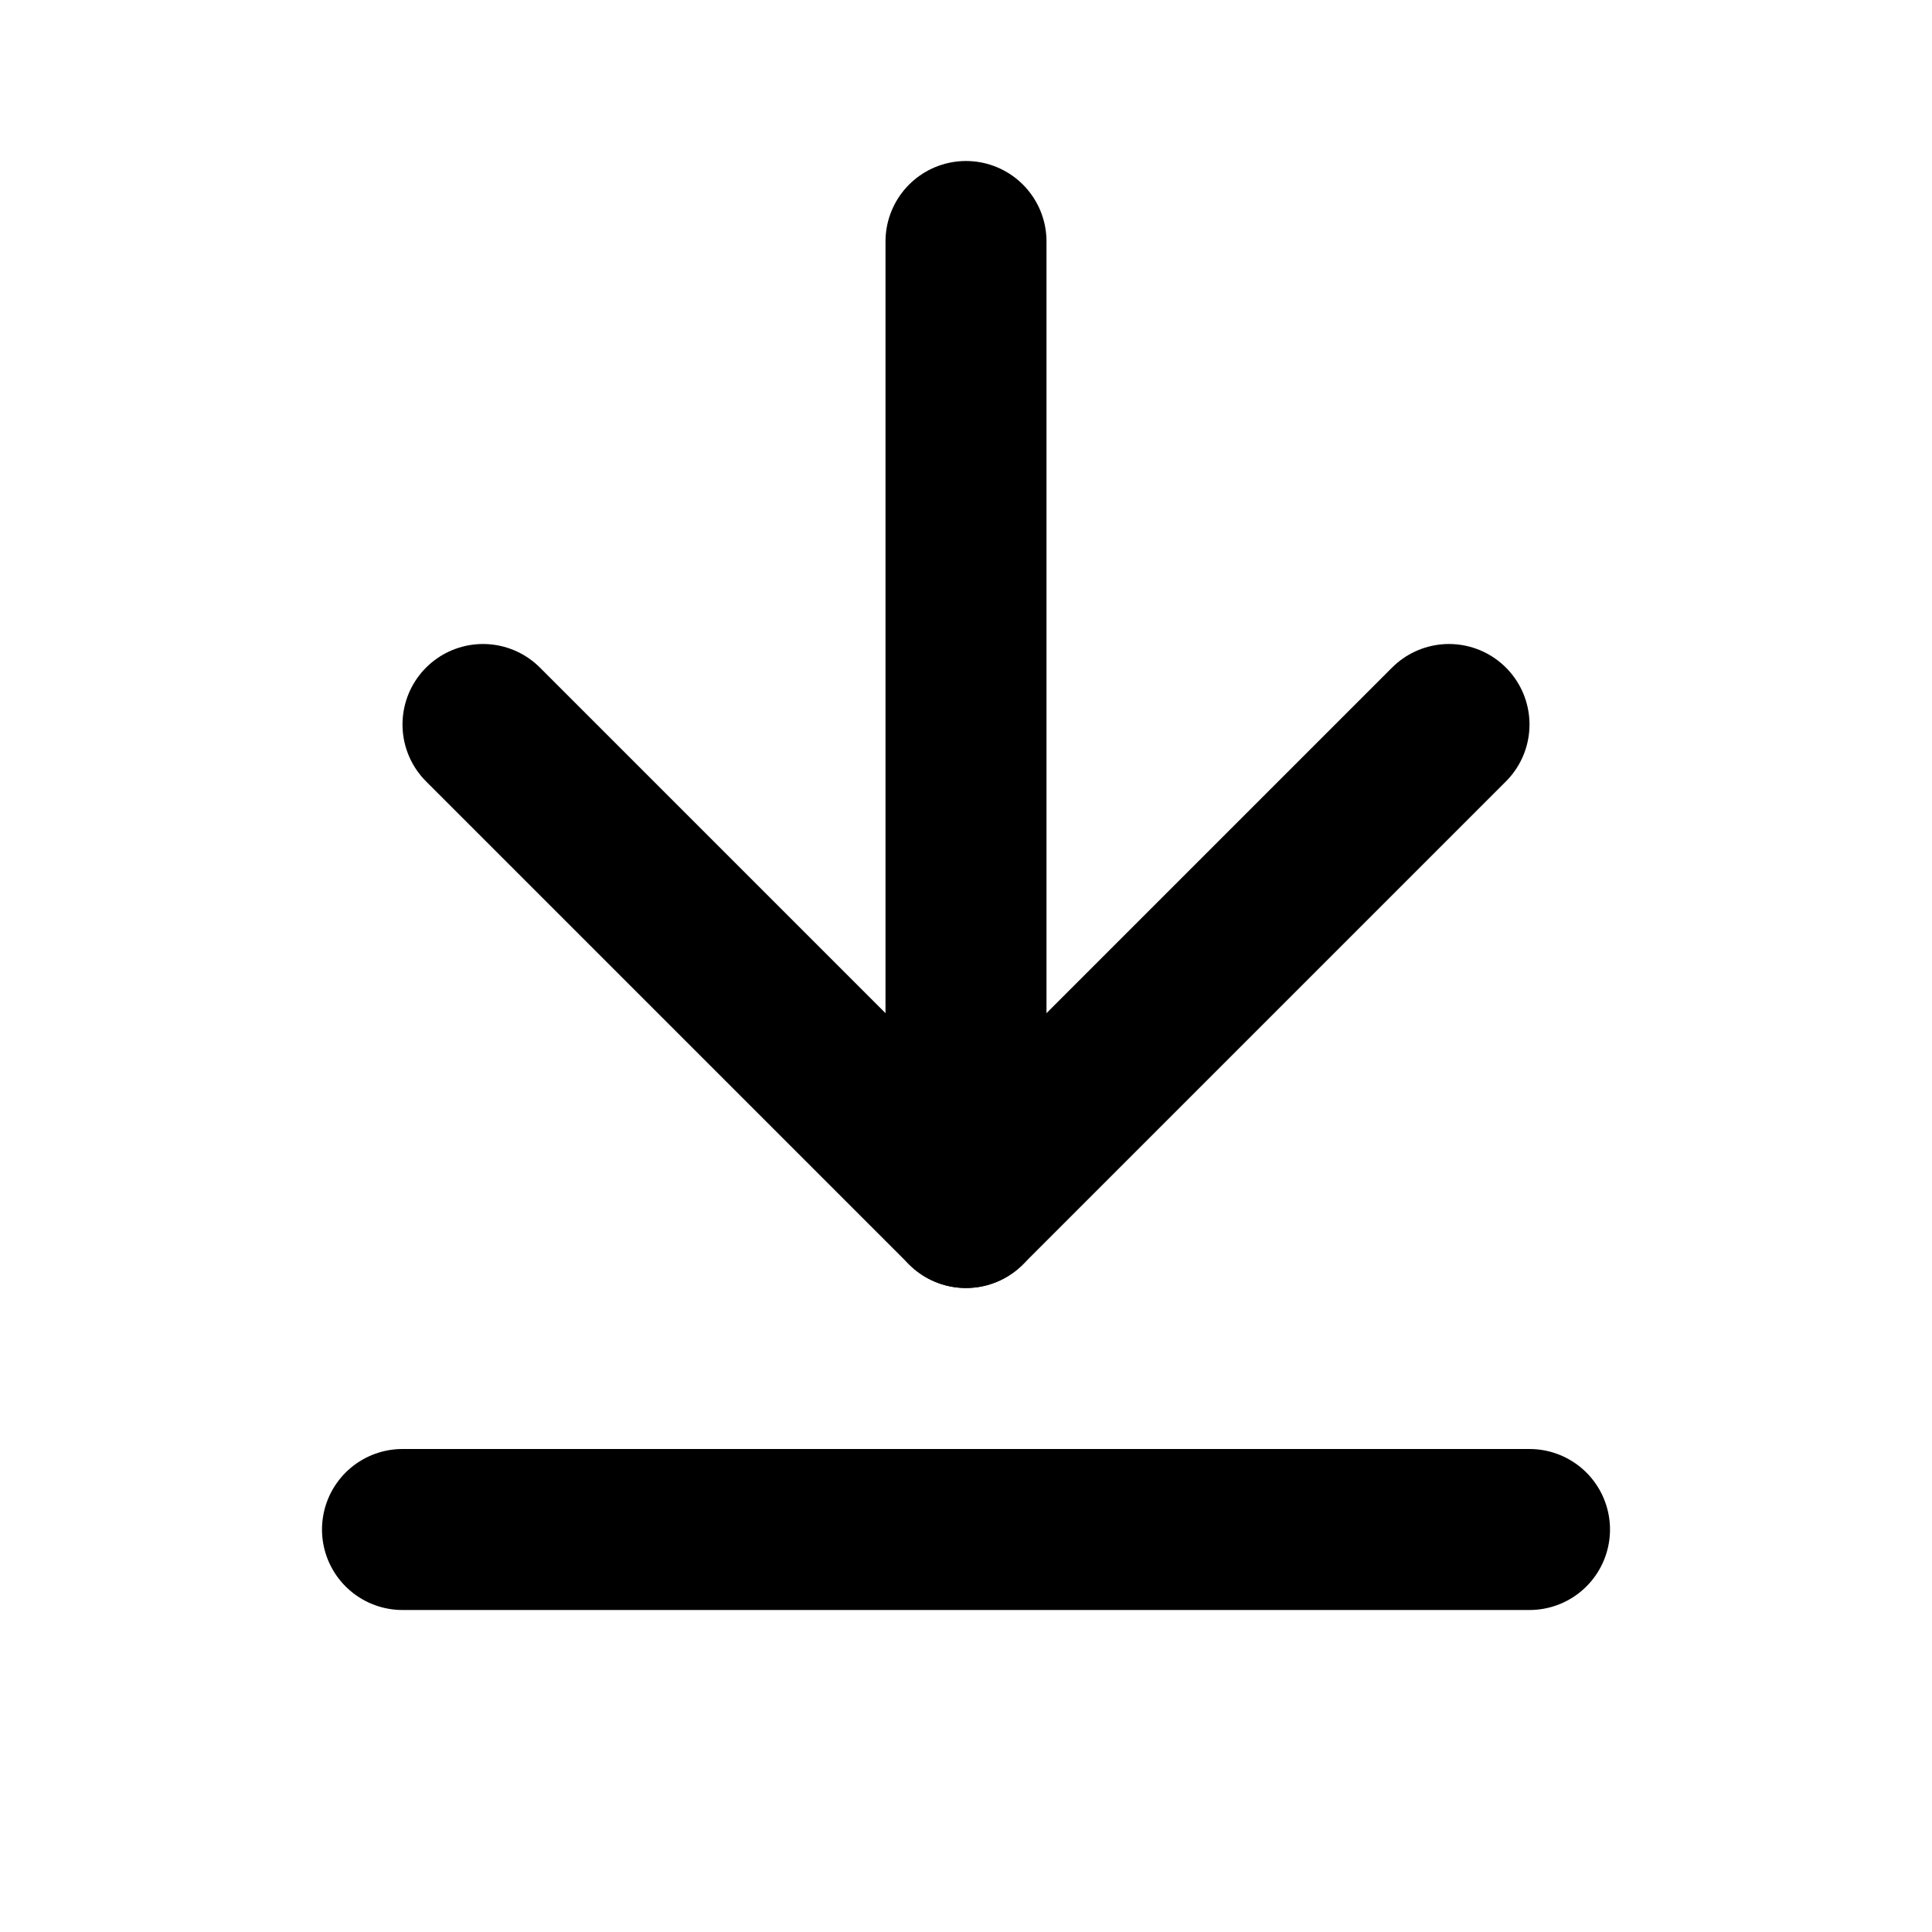
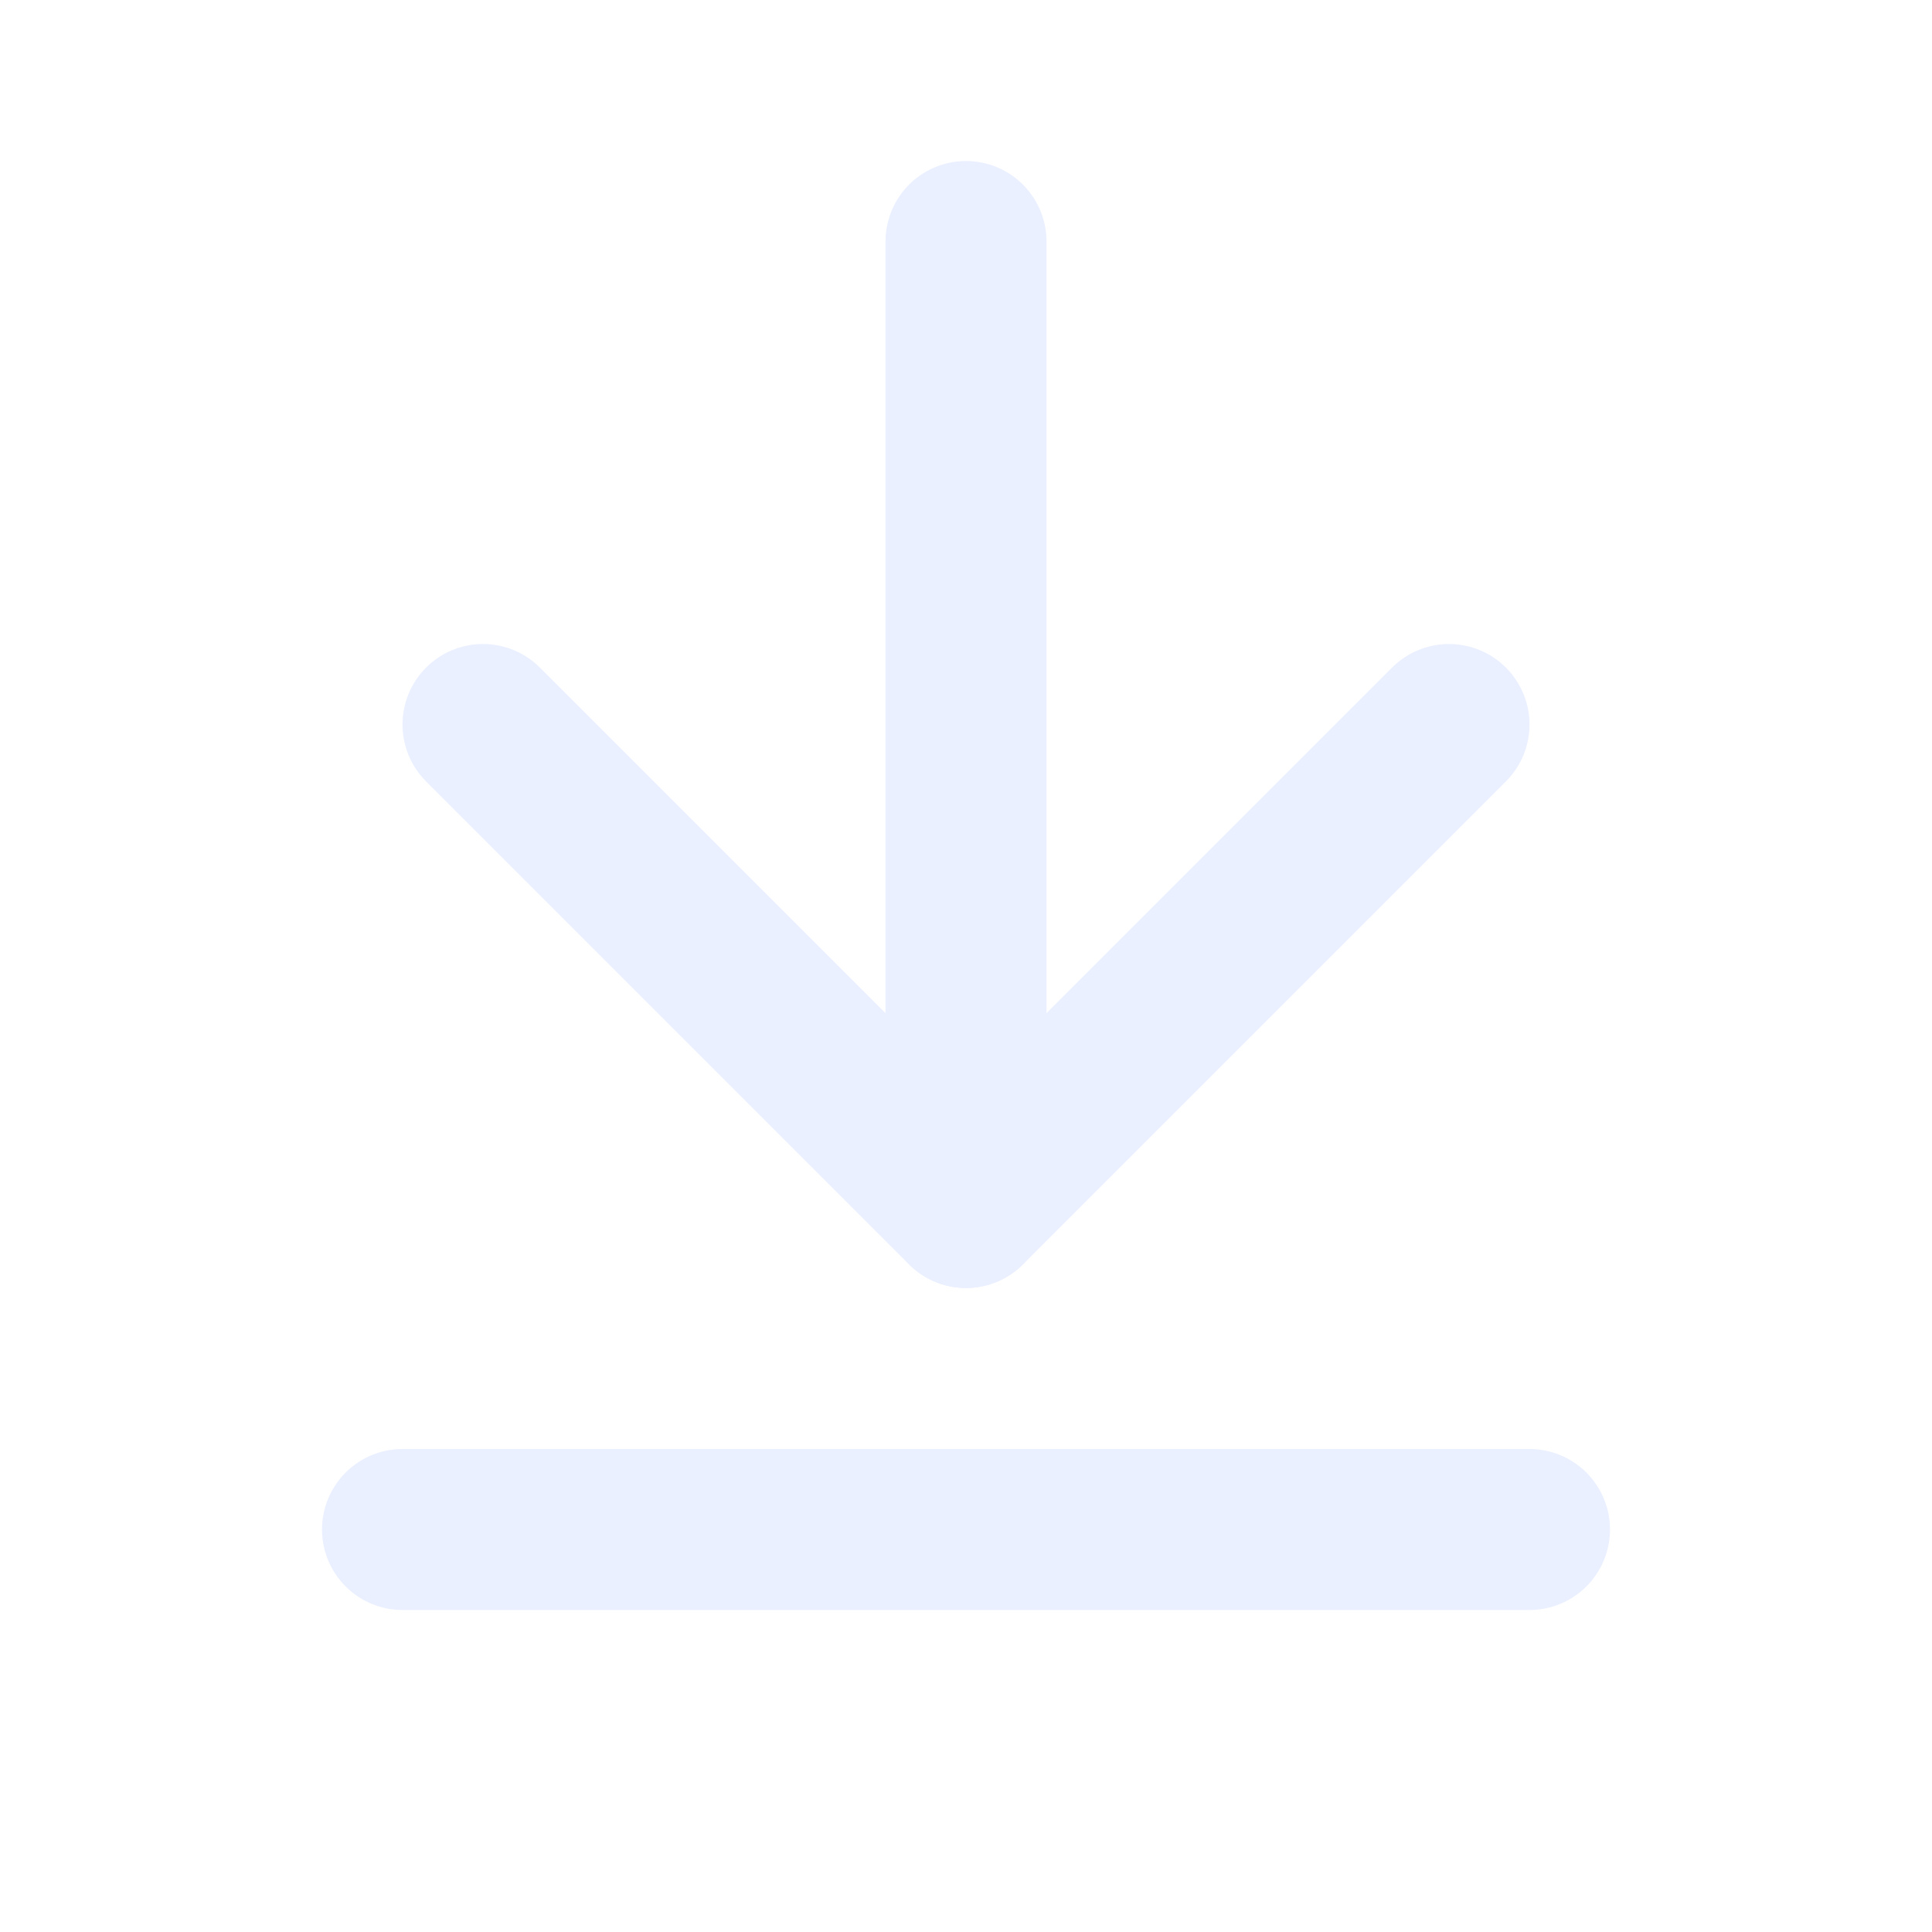
- <svg xmlns="http://www.w3.org/2000/svg" width="24" height="24" viewBox="0 0 24 24" fill="none" stroke="currentColor" stroke-width="2" stroke-linecap="round" stroke-linejoin="round">
+ <svg xmlns="http://www.w3.org/2000/svg" width="24" height="24" viewBox="0 0 24 24" fill="none" stroke="#eaf0ff" stroke-width="2" stroke-linecap="round" stroke-linejoin="round">
  <path d="M12 3v12" />
  <path d="M6 9l6 6 6-6" />
  <path d="M5 19h14" />
</svg>
